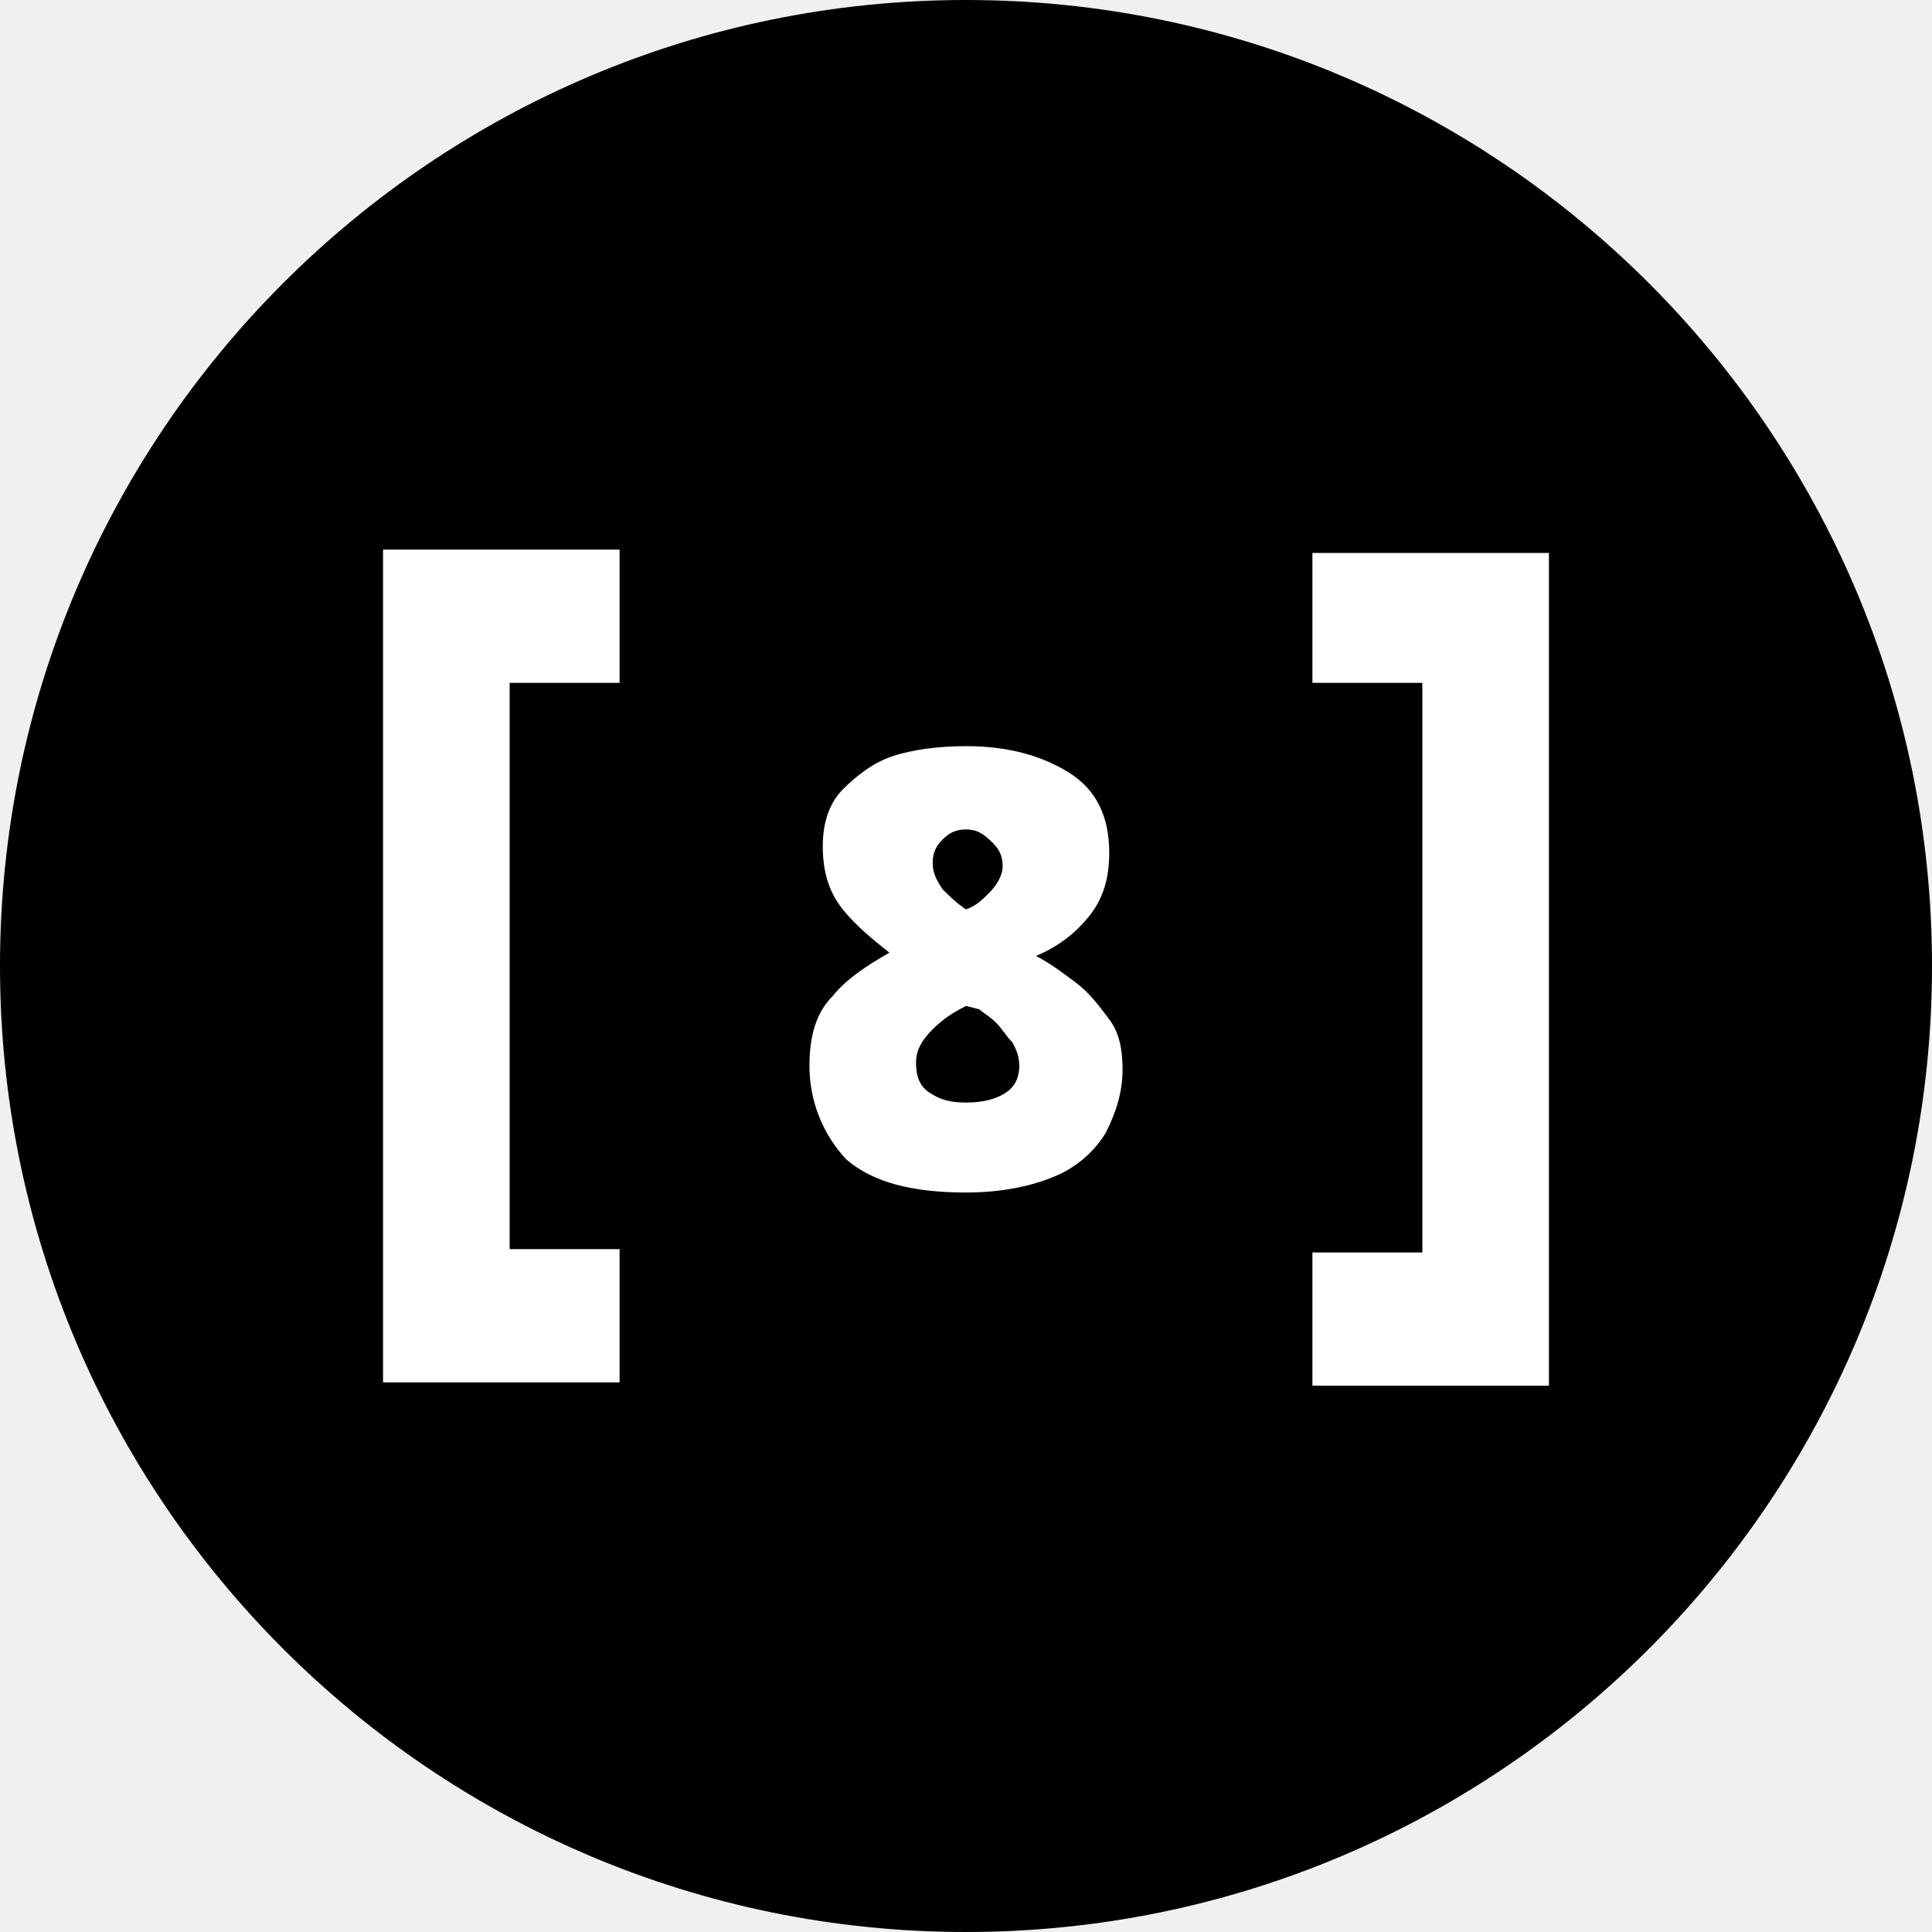
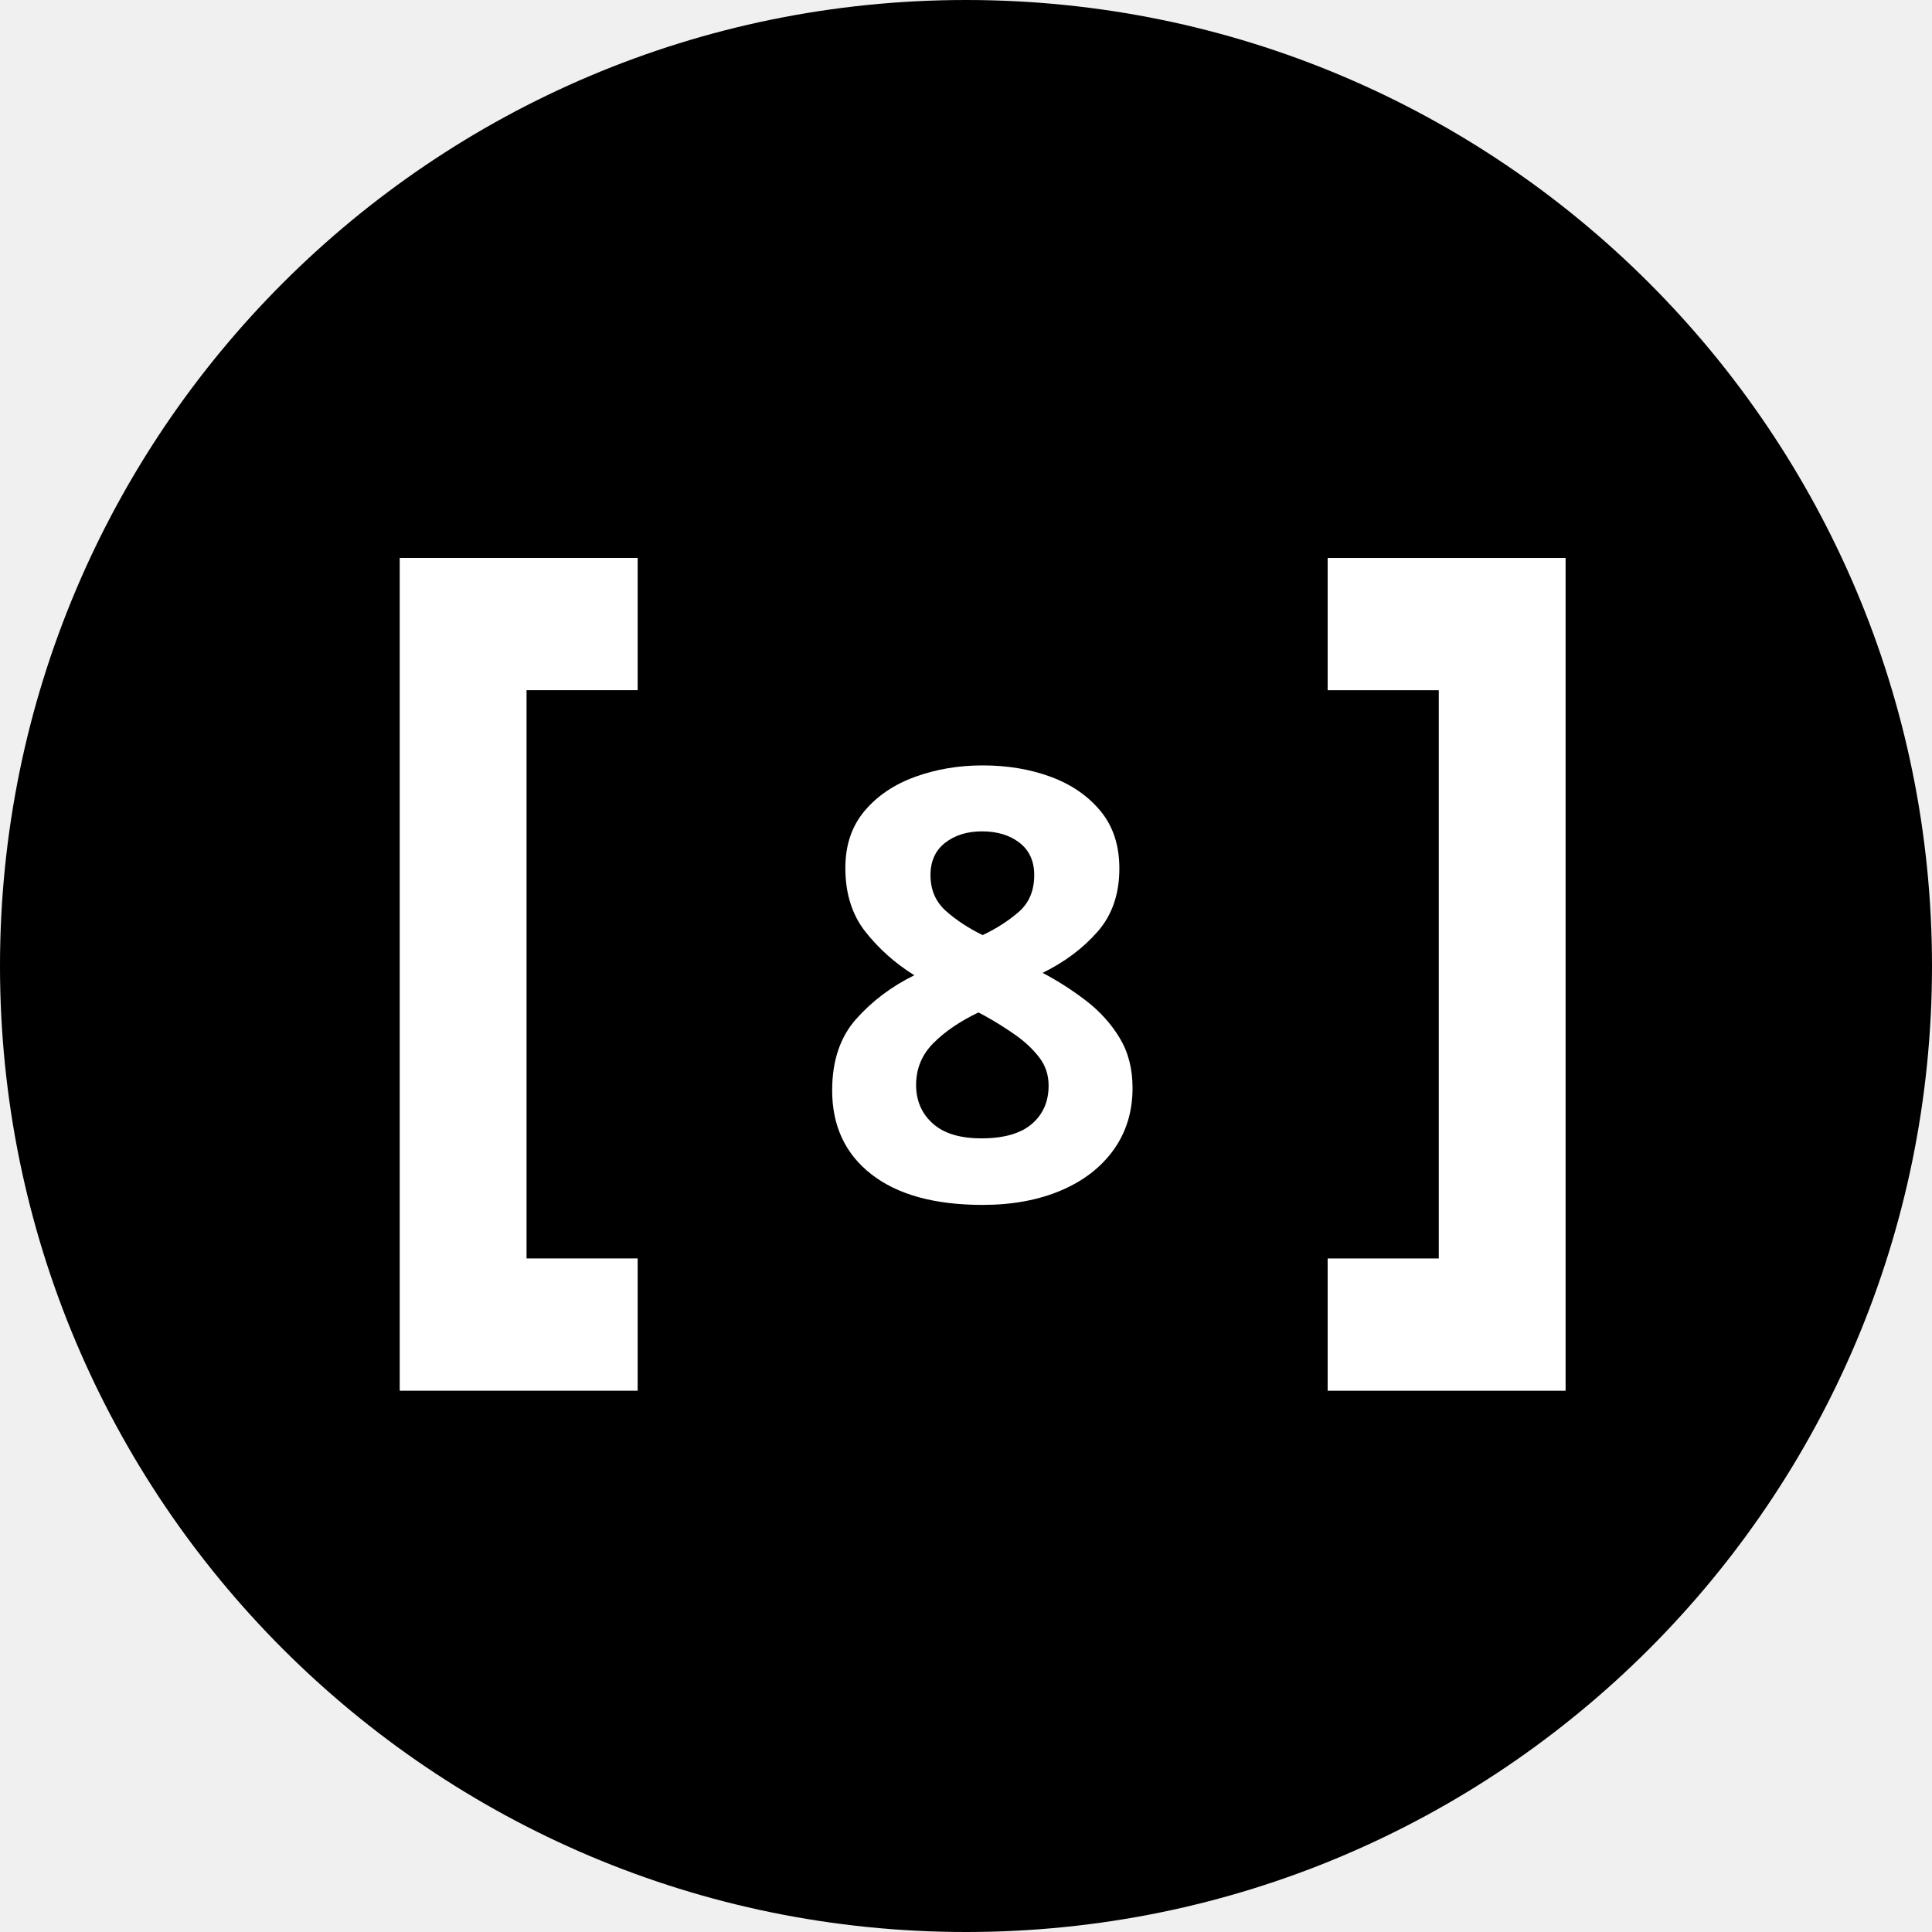
- <svg xmlns="http://www.w3.org/2000/svg" viewBox="0 0 58 58">
-   <path d="M29 58c16 0 29-13 29-29S45 0 29 0 0 13 0 29s13 29 29 29z" />
-   <path fill="#fff" d="M39.4 16.5v4h3.3v17.1h-3.3v4h7.1v-25h-7.1z" />
-   <path fill="#fff" d="M11.5 16.5v25h7.1v-4h-3.3v-17h3.3v-4h-7.1z" />
-   <path fill="#fff" transform="translate(16 16)" d="M13 6.4c1.3 0 2.3.3 3.1.8.8.5 1.2 1.3 1.2 2.4 0 .8-.2 1.4-.6 1.9s-.9.9-1.6 1.2c.4.2.8.5 1.2.8.4.3.7.7 1 1.1s.4.9.4 1.5c0 .7-.2 1.3-.5 1.9-.3.5-.8 1-1.5 1.3-.7.3-1.6.5-2.7.5-1.6 0-2.8-.3-3.6-1A4.1 4.1 0 018.3 16c0-.9.2-1.6.7-2.1.4-.5 1-.9 1.7-1.3-.5-.4-1-.8-1.4-1.3-.4-.5-.6-1.1-.6-1.9 0-.7.2-1.3.6-1.7s.9-.8 1.5-1c.6-.2 1.4-.3 2.2-.3zm0 2.5c-.3 0-.5.1-.7.3s-.3.4-.3.7c0 .3.1.5.3.8.2.2.4.4.7.6.3-.1.5-.3.7-.5.2-.2.4-.5.4-.8 0-.3-.1-.5-.3-.7-.3-.3-.5-.4-.8-.4zm-1.5 7c0 .4.1.7.4.9s.6.3 1.1.3c.5 0 .9-.1 1.2-.3.3-.2.4-.5.4-.8 0-.3-.1-.5-.2-.7-.2-.2-.3-.4-.5-.6s-.4-.3-.5-.4l-.4-.1c-.4.2-.7.4-1 .7s-.5.6-.5 1z" />
+ <svg xmlns="http://www.w3.org/2000/svg" xmlns:xlink="http://www.w3.org/1999/xlink" width="58" height="58">
+   <defs>
+     <clipPath id="b">
+       <use xlink:href="#a" />
+     </clipPath>
+     <path id="a" d="M0 0h27v23H0V0Z" />
+   </defs>
+   <path fill="none" d="M58 0v58H0V0h58Z" />
+   <path fill-rule="evenodd" d="M29 58c16.016 0 29-12.984 29-29S45.016 0 29 0 0 12.984 0 29s12.984 29 29 29Z" />
+   <path fill="#FFF" fill-rule="evenodd" d="M39.857 16.75v3.971h3.336V37.78h-3.336v3.971H47v-25h-7.143ZM12 16.75v25h7.143v-3.971h-3.336V20.72h3.336V16.75H12Z" />
+   <g clip-path="url(#b)" transform="translate(16 16.75)">
+     <path fill="#FFF" d="M13.5 6.228q1.116 0 2.043.342t1.494 1.026q.567.684.567 1.728 0 1.152-.657 1.899-.657.747-1.647 1.233.684.36 1.305.837.621.477 1.008 1.116.387.639.387 1.503 0 1.062-.567 1.854t-1.584 1.224q-1.017.432-2.349.432-2.16 0-3.339-.918-1.179-.918-1.179-2.52 0-1.332.72-2.142.72-.81 1.746-1.314-.864-.54-1.467-1.305-.603-.765-.603-1.917 0-1.026.576-1.71.576-.684 1.521-1.026.945-.342 2.025-.342Zm-.018 1.98q-.666 0-1.107.342-.441.342-.441.972 0 .666.468 1.08.468.414 1.098.72.612-.288 1.08-.693.468-.405.468-1.107 0-.63-.441-.972-.441-.342-1.125-.342Zm-1.98 7.614q0 .702.495 1.152.495.45 1.467.45 1.008 0 1.512-.432t.504-1.152q0-.486-.288-.855t-.711-.666q-.423-.297-.873-.549l-.234-.126q-.828.396-1.35.918-.522.522-.522 1.26Z" />
+   </g>
</svg>
